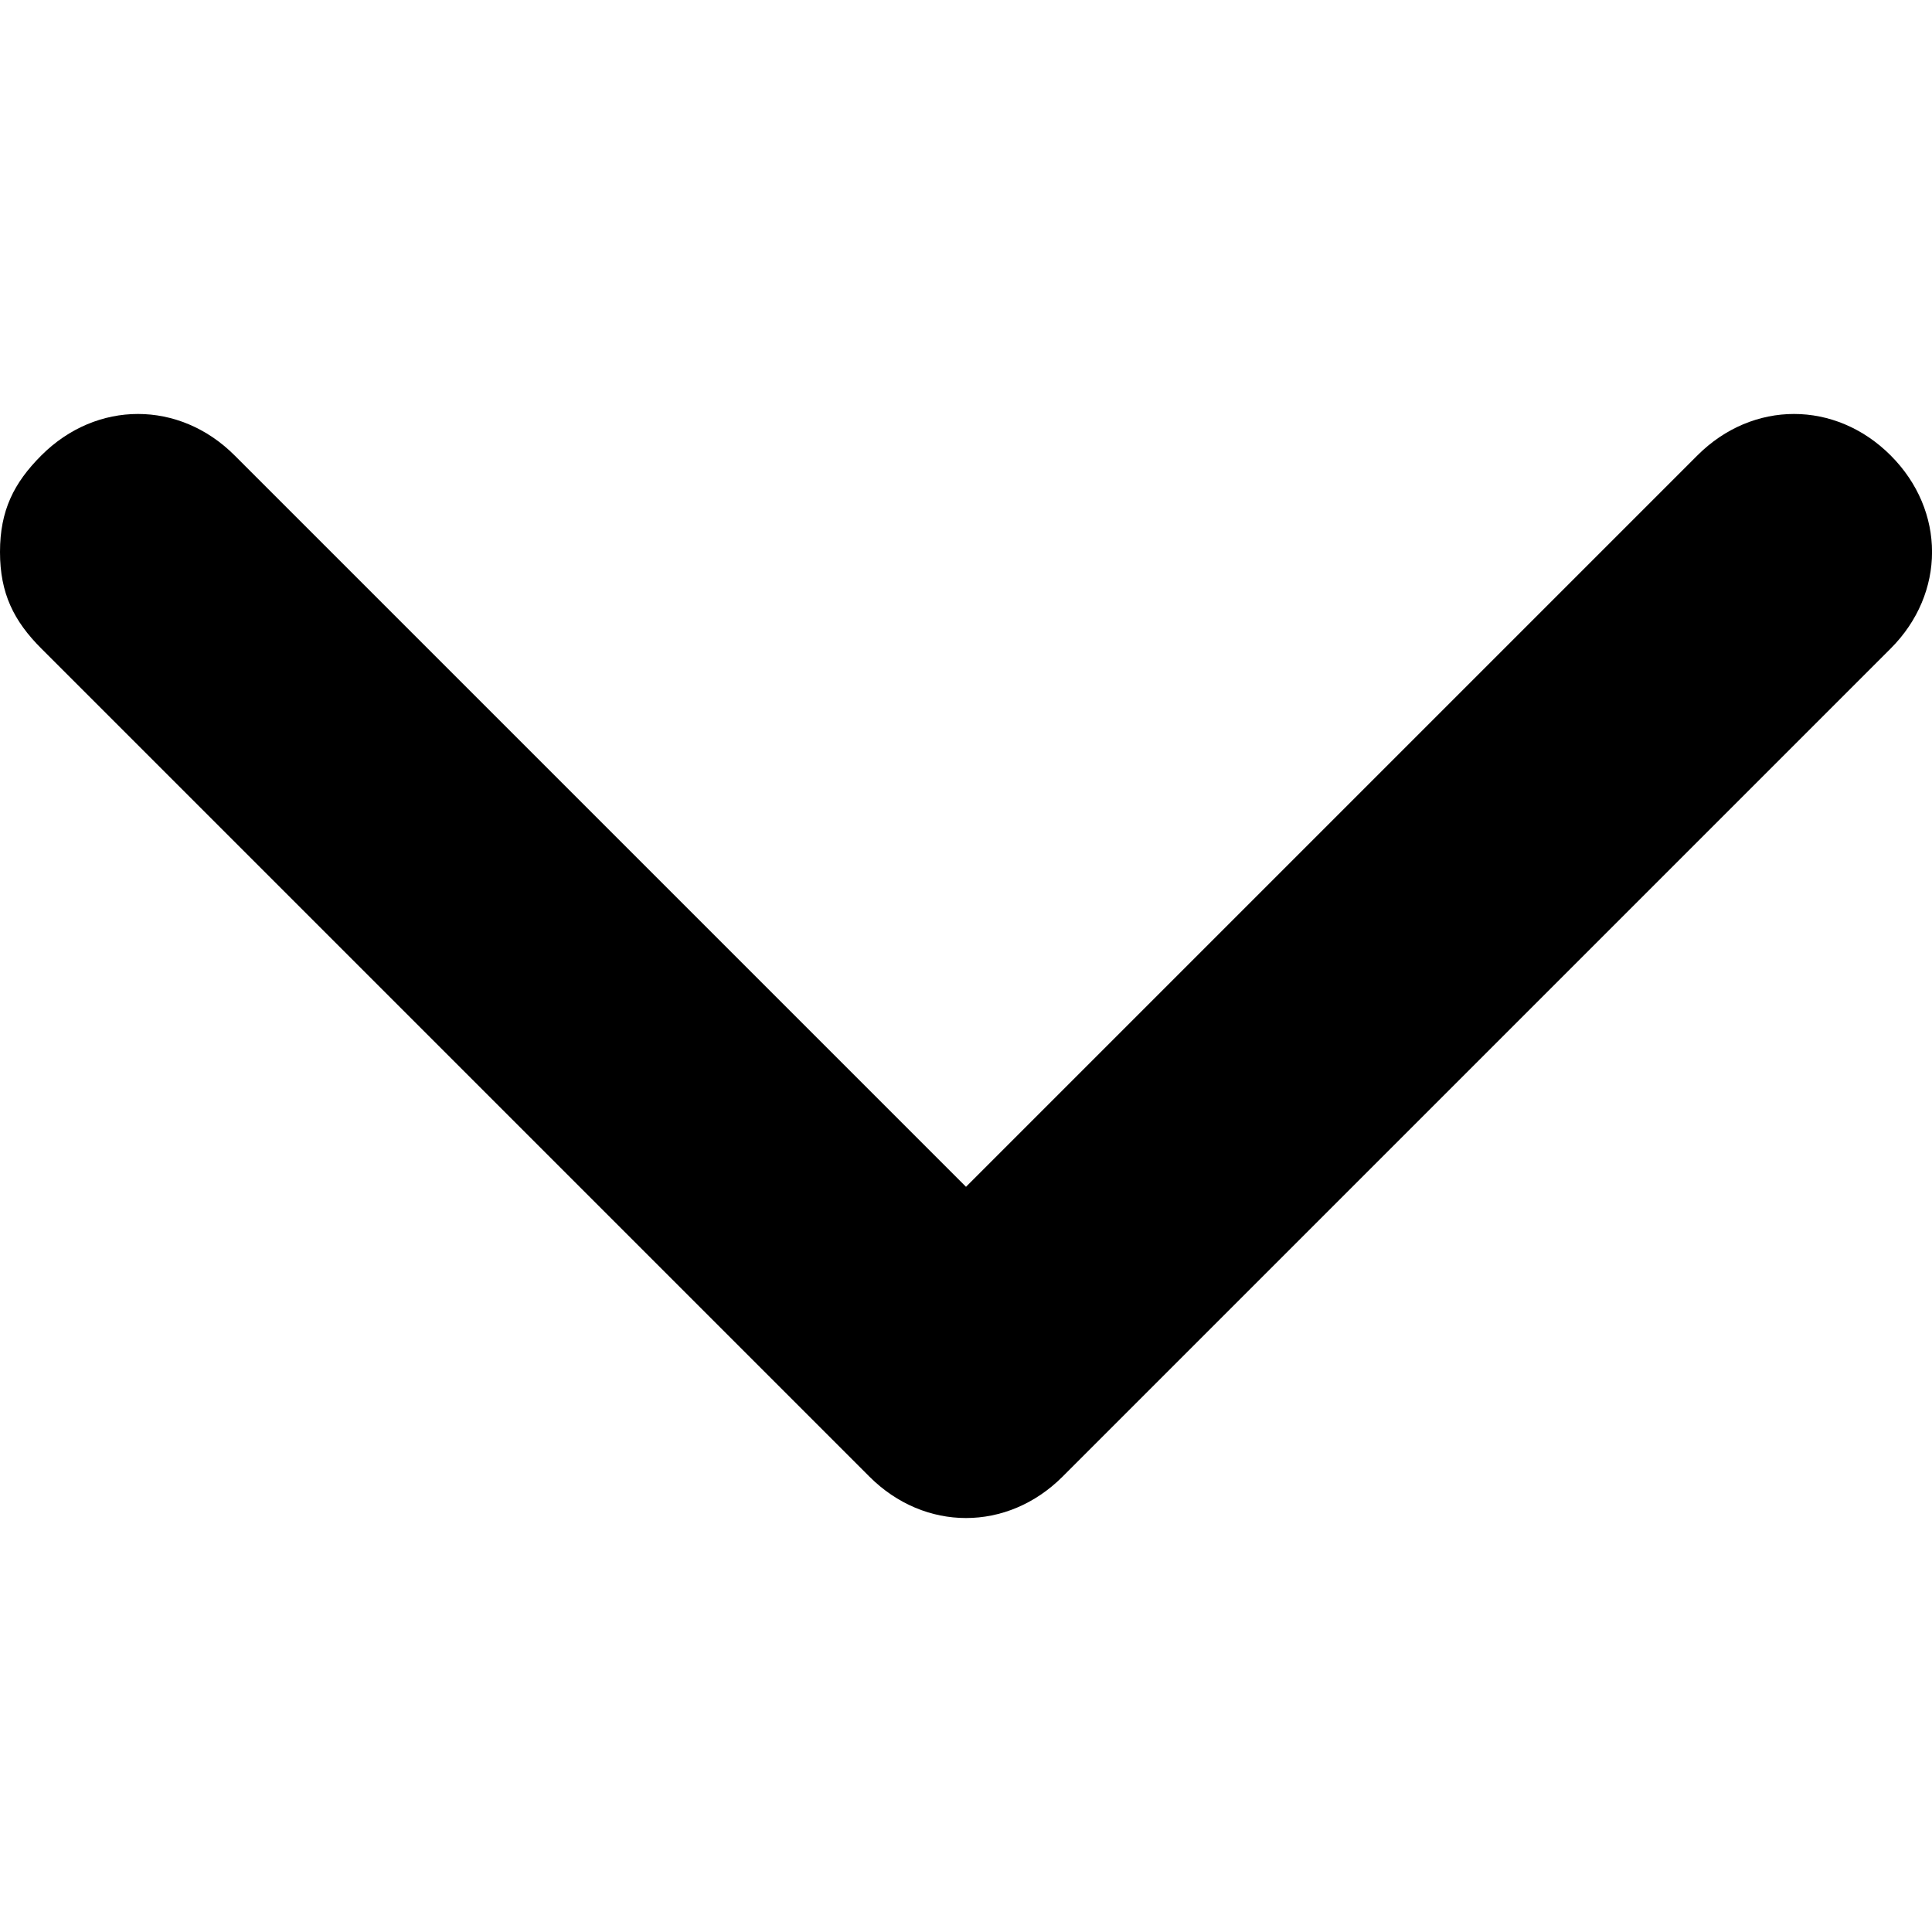
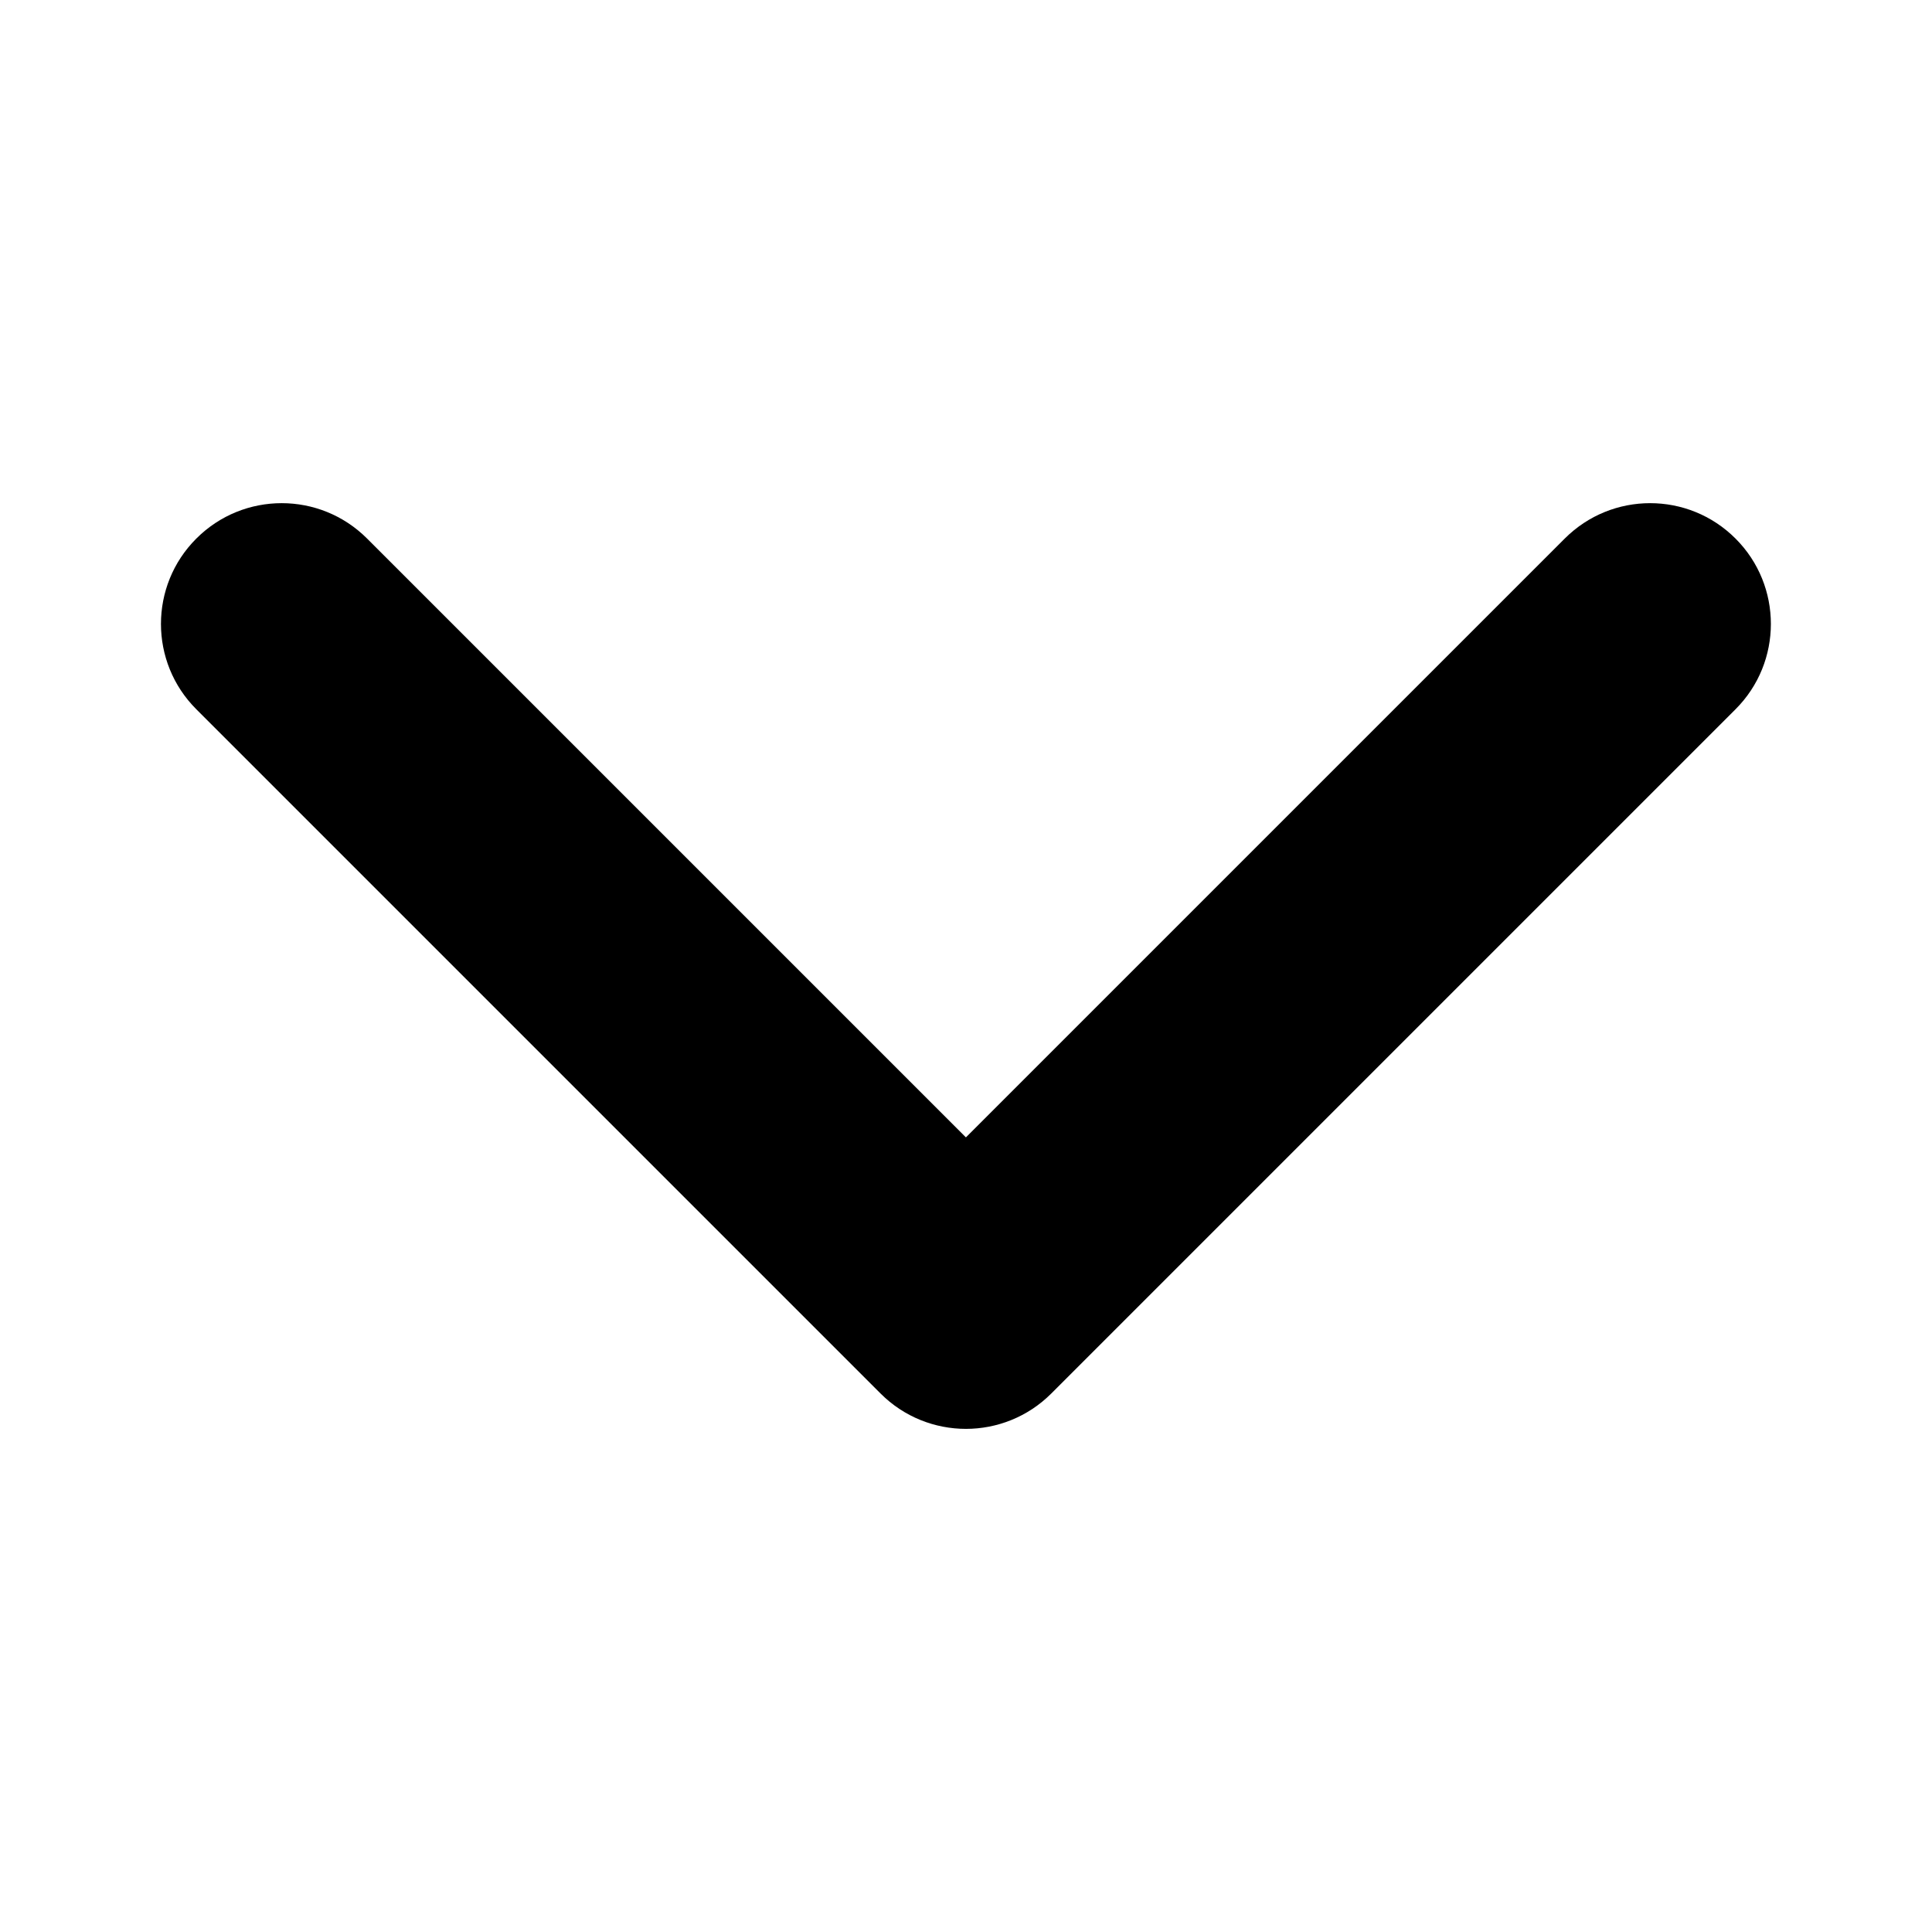
<svg xmlns="http://www.w3.org/2000/svg" viewBox="0 0 24 24">
-   <path d="M0,6.857C0,6.343,0.171,6,0.514,5.657c0.686-0.686,1.714-0.686,2.4,0L12,14.743l9.086-9.086c0.686-0.686,1.714-0.686,2.4,0c0.686,0.686,0.686,1.714,0,2.4L13.2,18.343c-0.686,0.686-1.714,0.686-2.4,0L0.514,8.057C0.171,7.714,0,7.371,0,6.857z" />
+   <path d="M12,17.75c-.384,0-.768-.146-1.061-.439L2.439,8.811c-.586-.585-.586-1.536,0-2.121,.586-.586,1.535-.586,2.121,0l7.439,7.439,7.439-7.439c.586-.586,1.535-.586,2.121,0,.586,.585,.586,1.536,0,2.121l-8.5,8.5c-.293,.293-.677,.439-1.061,.439Z" />
</svg>
